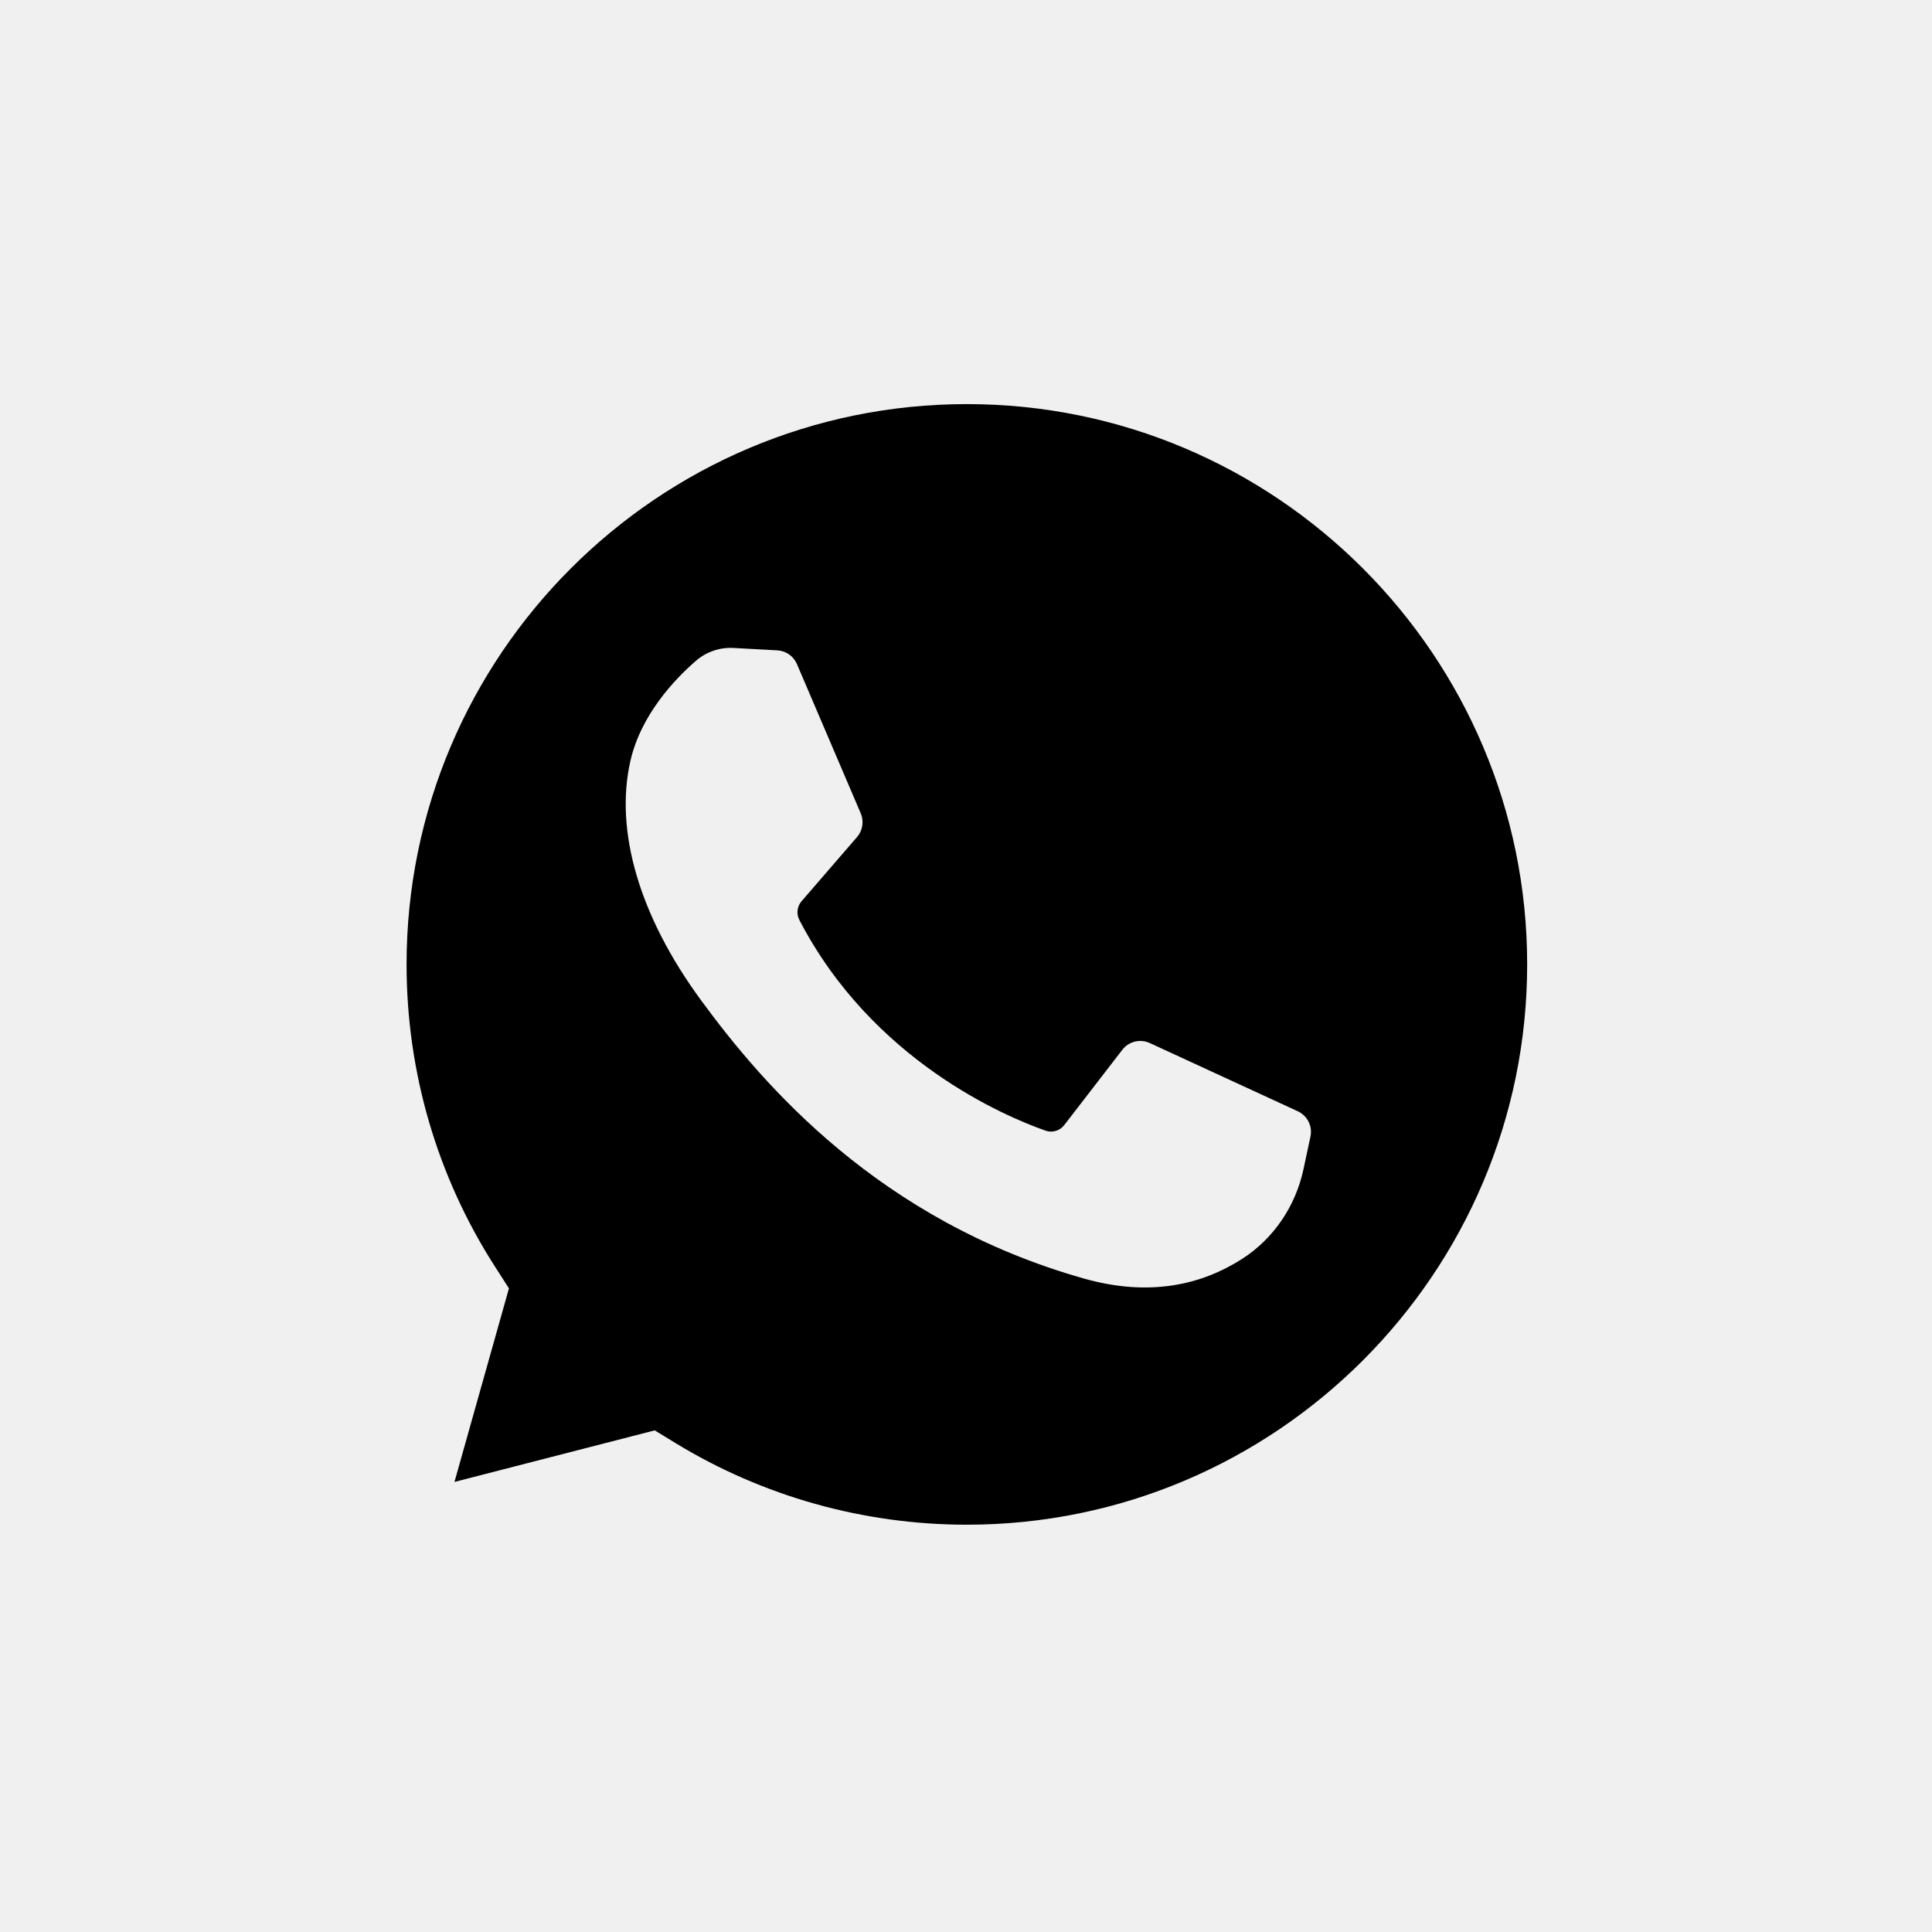
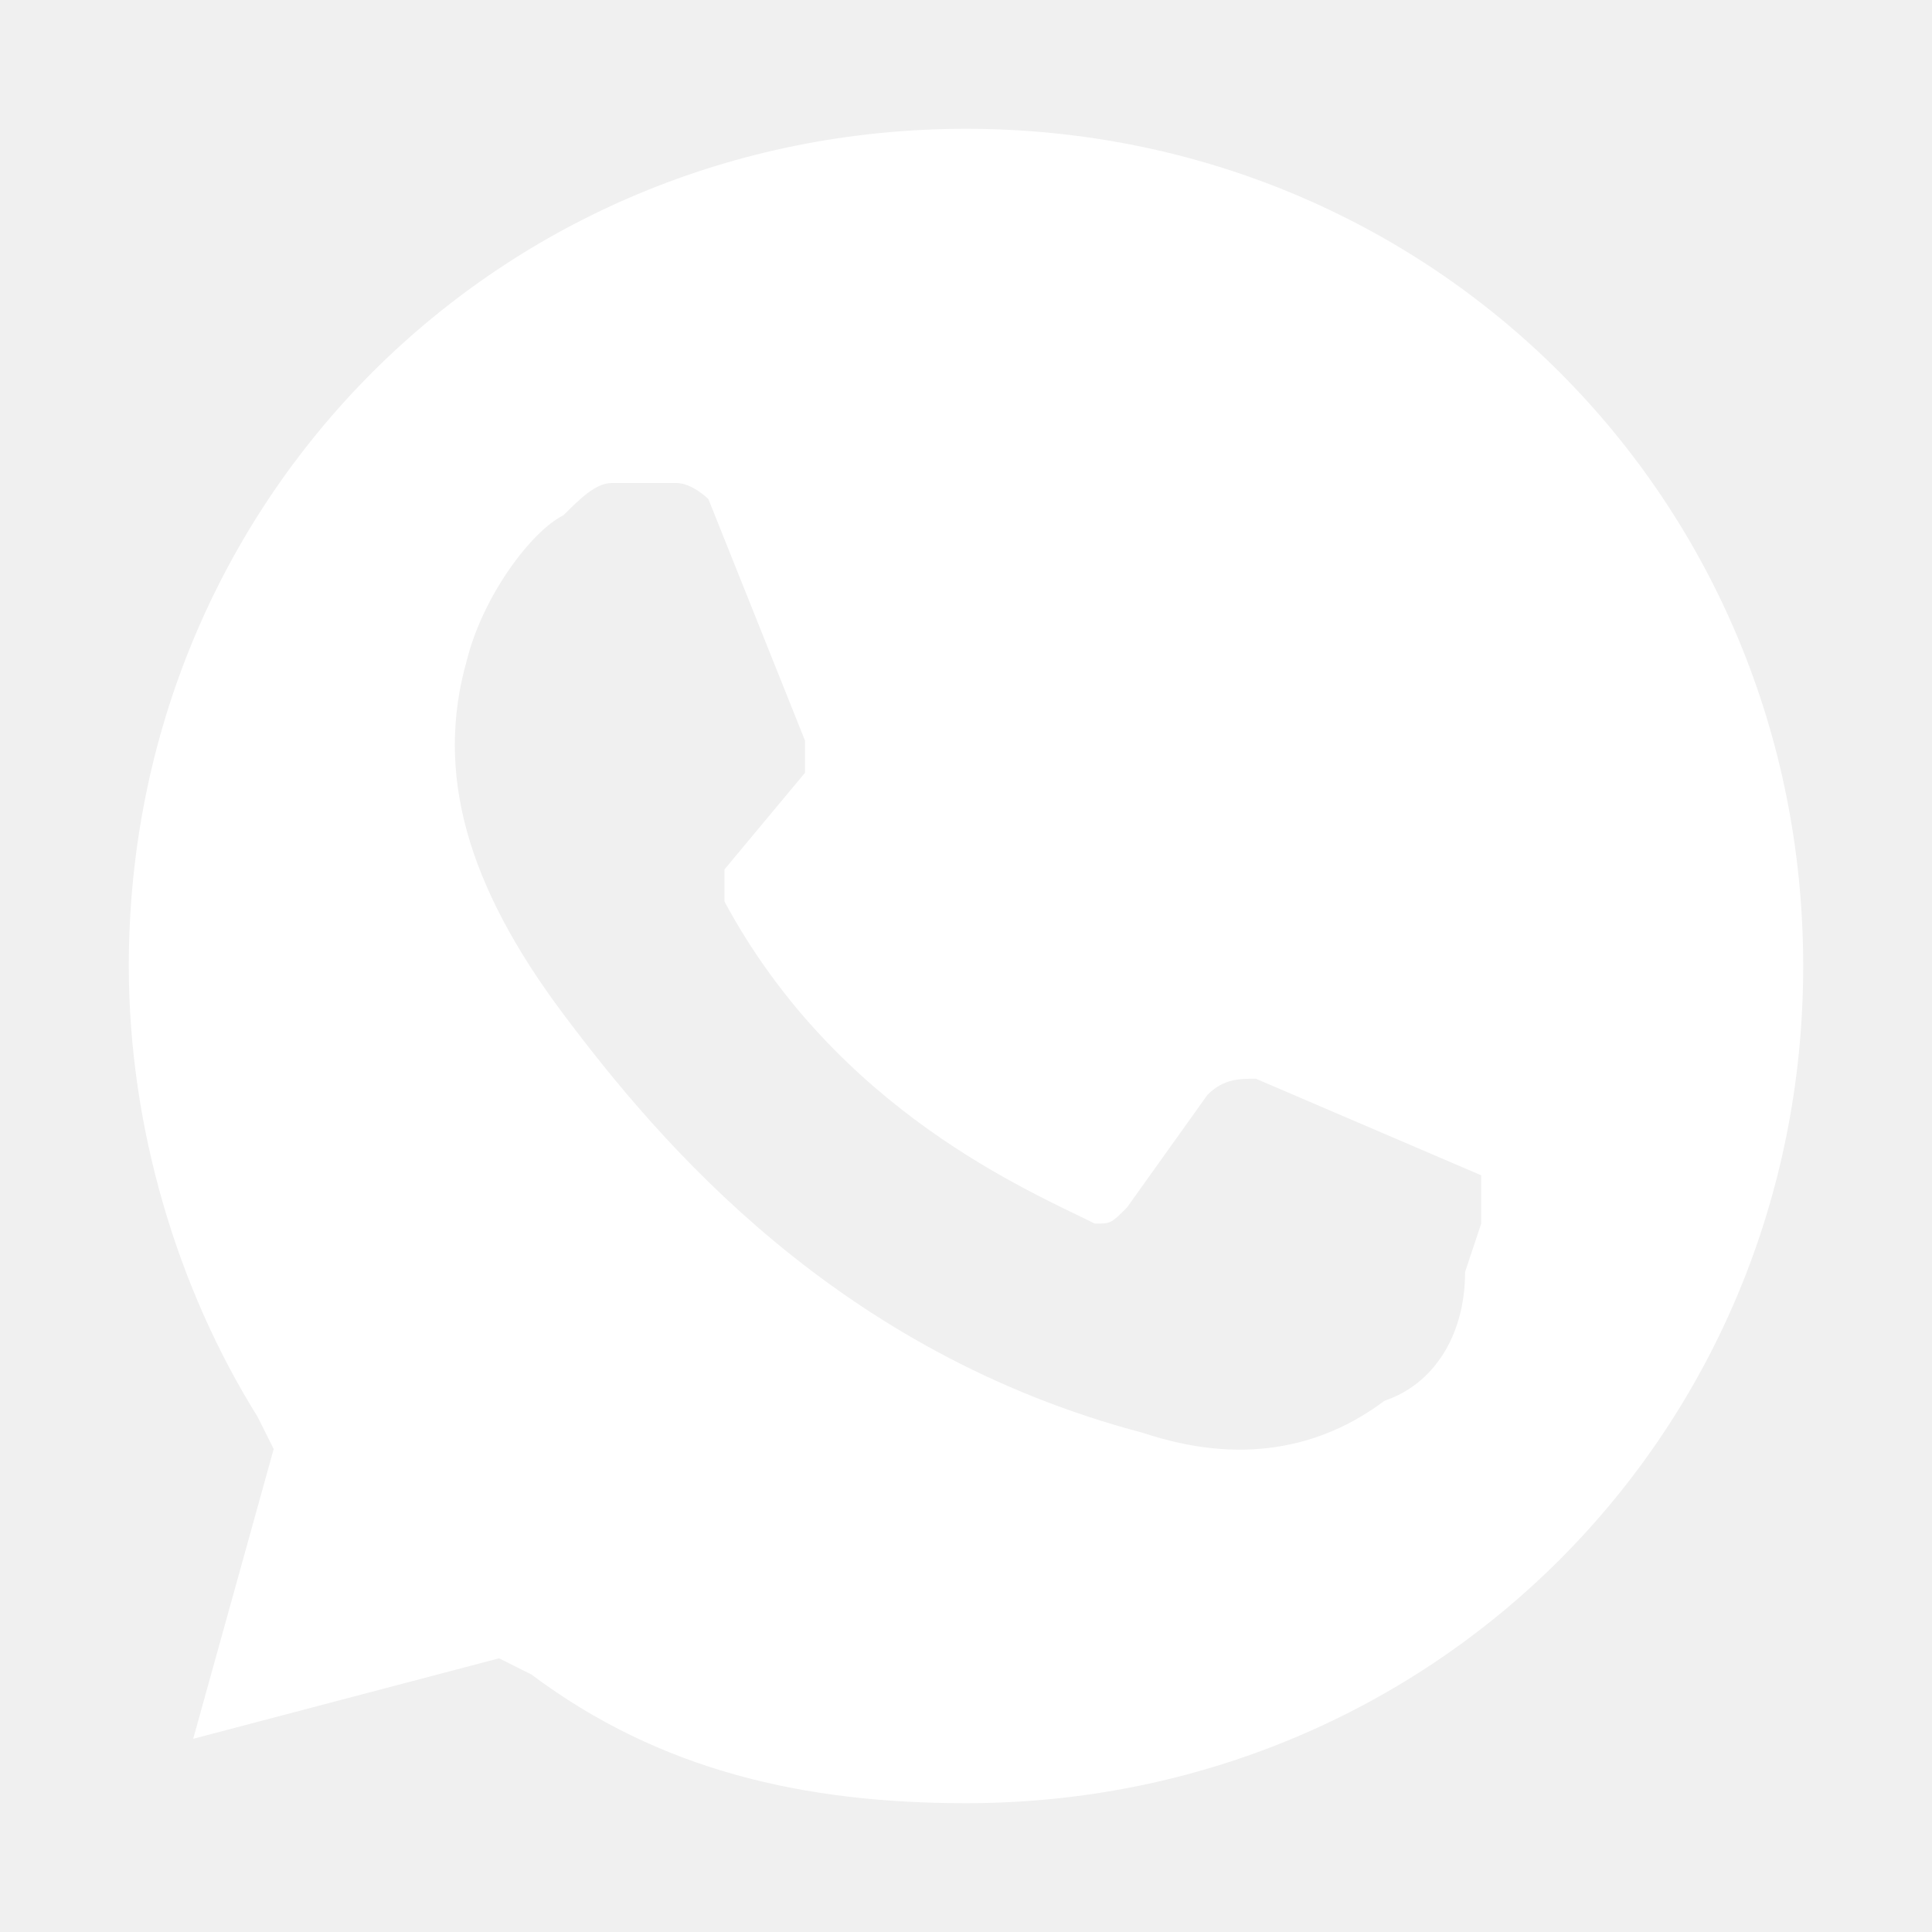
- <svg xmlns="http://www.w3.org/2000/svg" width="1em" height="1em" version="1.1" id="Capa_1" x="0px" y="0px" viewBox="0 0 455.731 455.731" style="enable-background:new 0 0 455.731 455.731;" xml:space="preserve">
+ <svg xmlns="http://www.w3.org/2000/svg" version="1.1" id="Capa_1" x="0px" y="0px" viewBox="0 0 12 12" style="enable-background:new 0 0 12 12;" xml:space="preserve">
+   <style type="text/css">
+ 	.st0{fill:#FFFFFF;}
+ </style>
  <g>
-     <path d="M228.071,95.321c-72.877,0-132.167,59.29-132.167,132.167c0,25.393,7.217,50.052,20.869,71.311l3.281,5.109l-12.855,45.658   l47.238-12.16l4.872,2.975c20.654,12.609,44.432,19.274,68.762,19.274c72.877,0,132.166-59.29,132.166-132.167   S300.948,95.321,228.071,95.321z M309.117,268.109l-1.649,7.702c-1.86,8.69-7.021,16.377-14.508,21.166   c-9.453,6.047-21.706,9.016-37.28,4.612c-48.333-13.667-75.667-45.667-90.333-65.667c-14.667-20-20.333-40-16.667-56.333   c2.459-10.954,10.465-19.359,15.472-23.708c2.453-2.13,5.635-3.214,8.878-3.037l10.328,0.563c2.034,0.111,3.828,1.367,4.629,3.24   l15.045,35.201c0.804,1.881,0.465,4.055-0.872,5.602l-13.096,15.15c-1.062,1.228-1.247,2.978-0.499,4.419   c17.248,33.224,48.682,46.389,58.066,49.687c1.599,0.562,3.371,0.031,4.407-1.312l13.703-17.764   c1.524-1.976,4.211-2.636,6.477-1.591l34.905,16.089C308.398,263.177,309.641,265.661,309.117,268.109z" />
+     <path class="st0" d="M6,0.8C3.1,0.8,0.8,3.1,0.8,6c0,1,0.3,2,0.8,2.8L1.7,9l-0.5,1.8l1.9-0.5l0.2,0.1C4.1,11,5,11.2,6,11.2   c2.9,0,5.2-2.3,5.2-5.2S8.9,0.8,6,0.8z M9.2,7.6L9.1,7.9C9.1,8.3,8.9,8.6,8.6,8.7C8.2,9,7.7,9.1,7.1,8.9c-1.9-0.5-3-1.8-3.6-2.6   C2.9,5.5,2.7,4.8,2.9,4.1C3,3.7,3.3,3.3,3.5,3.2C3.6,3.1,3.7,3,3.8,3l0.4,0c0.1,0,0.2,0.1,0.2,0.1L5,4.6c0,0.1,0,0.2,0,0.2L4.5,5.4   c0,0,0,0.1,0,0.2c0.7,1.3,1.9,1.8,2.3,2c0.1,0,0.1,0,0.2-0.1l0.5-0.7c0.1-0.1,0.2-0.1,0.3-0.1l1.4,0.6C9.2,7.4,9.2,7.5,9.2,7.6z" />
  </g>
-   <g>
- </g>
-   <g>
- </g>
-   <g>
- </g>
-   <g>
- </g>
-   <g>
- </g>
-   <g>
- </g>
-   <g>
- </g>
-   <g>
- </g>
-   <g>
- </g>
-   <g>
- </g>
-   <g>
- </g>
-   <g>
- </g>
-   <g>
- </g>
-   <g>
- </g>
-   <g>
- </g>
</svg>
